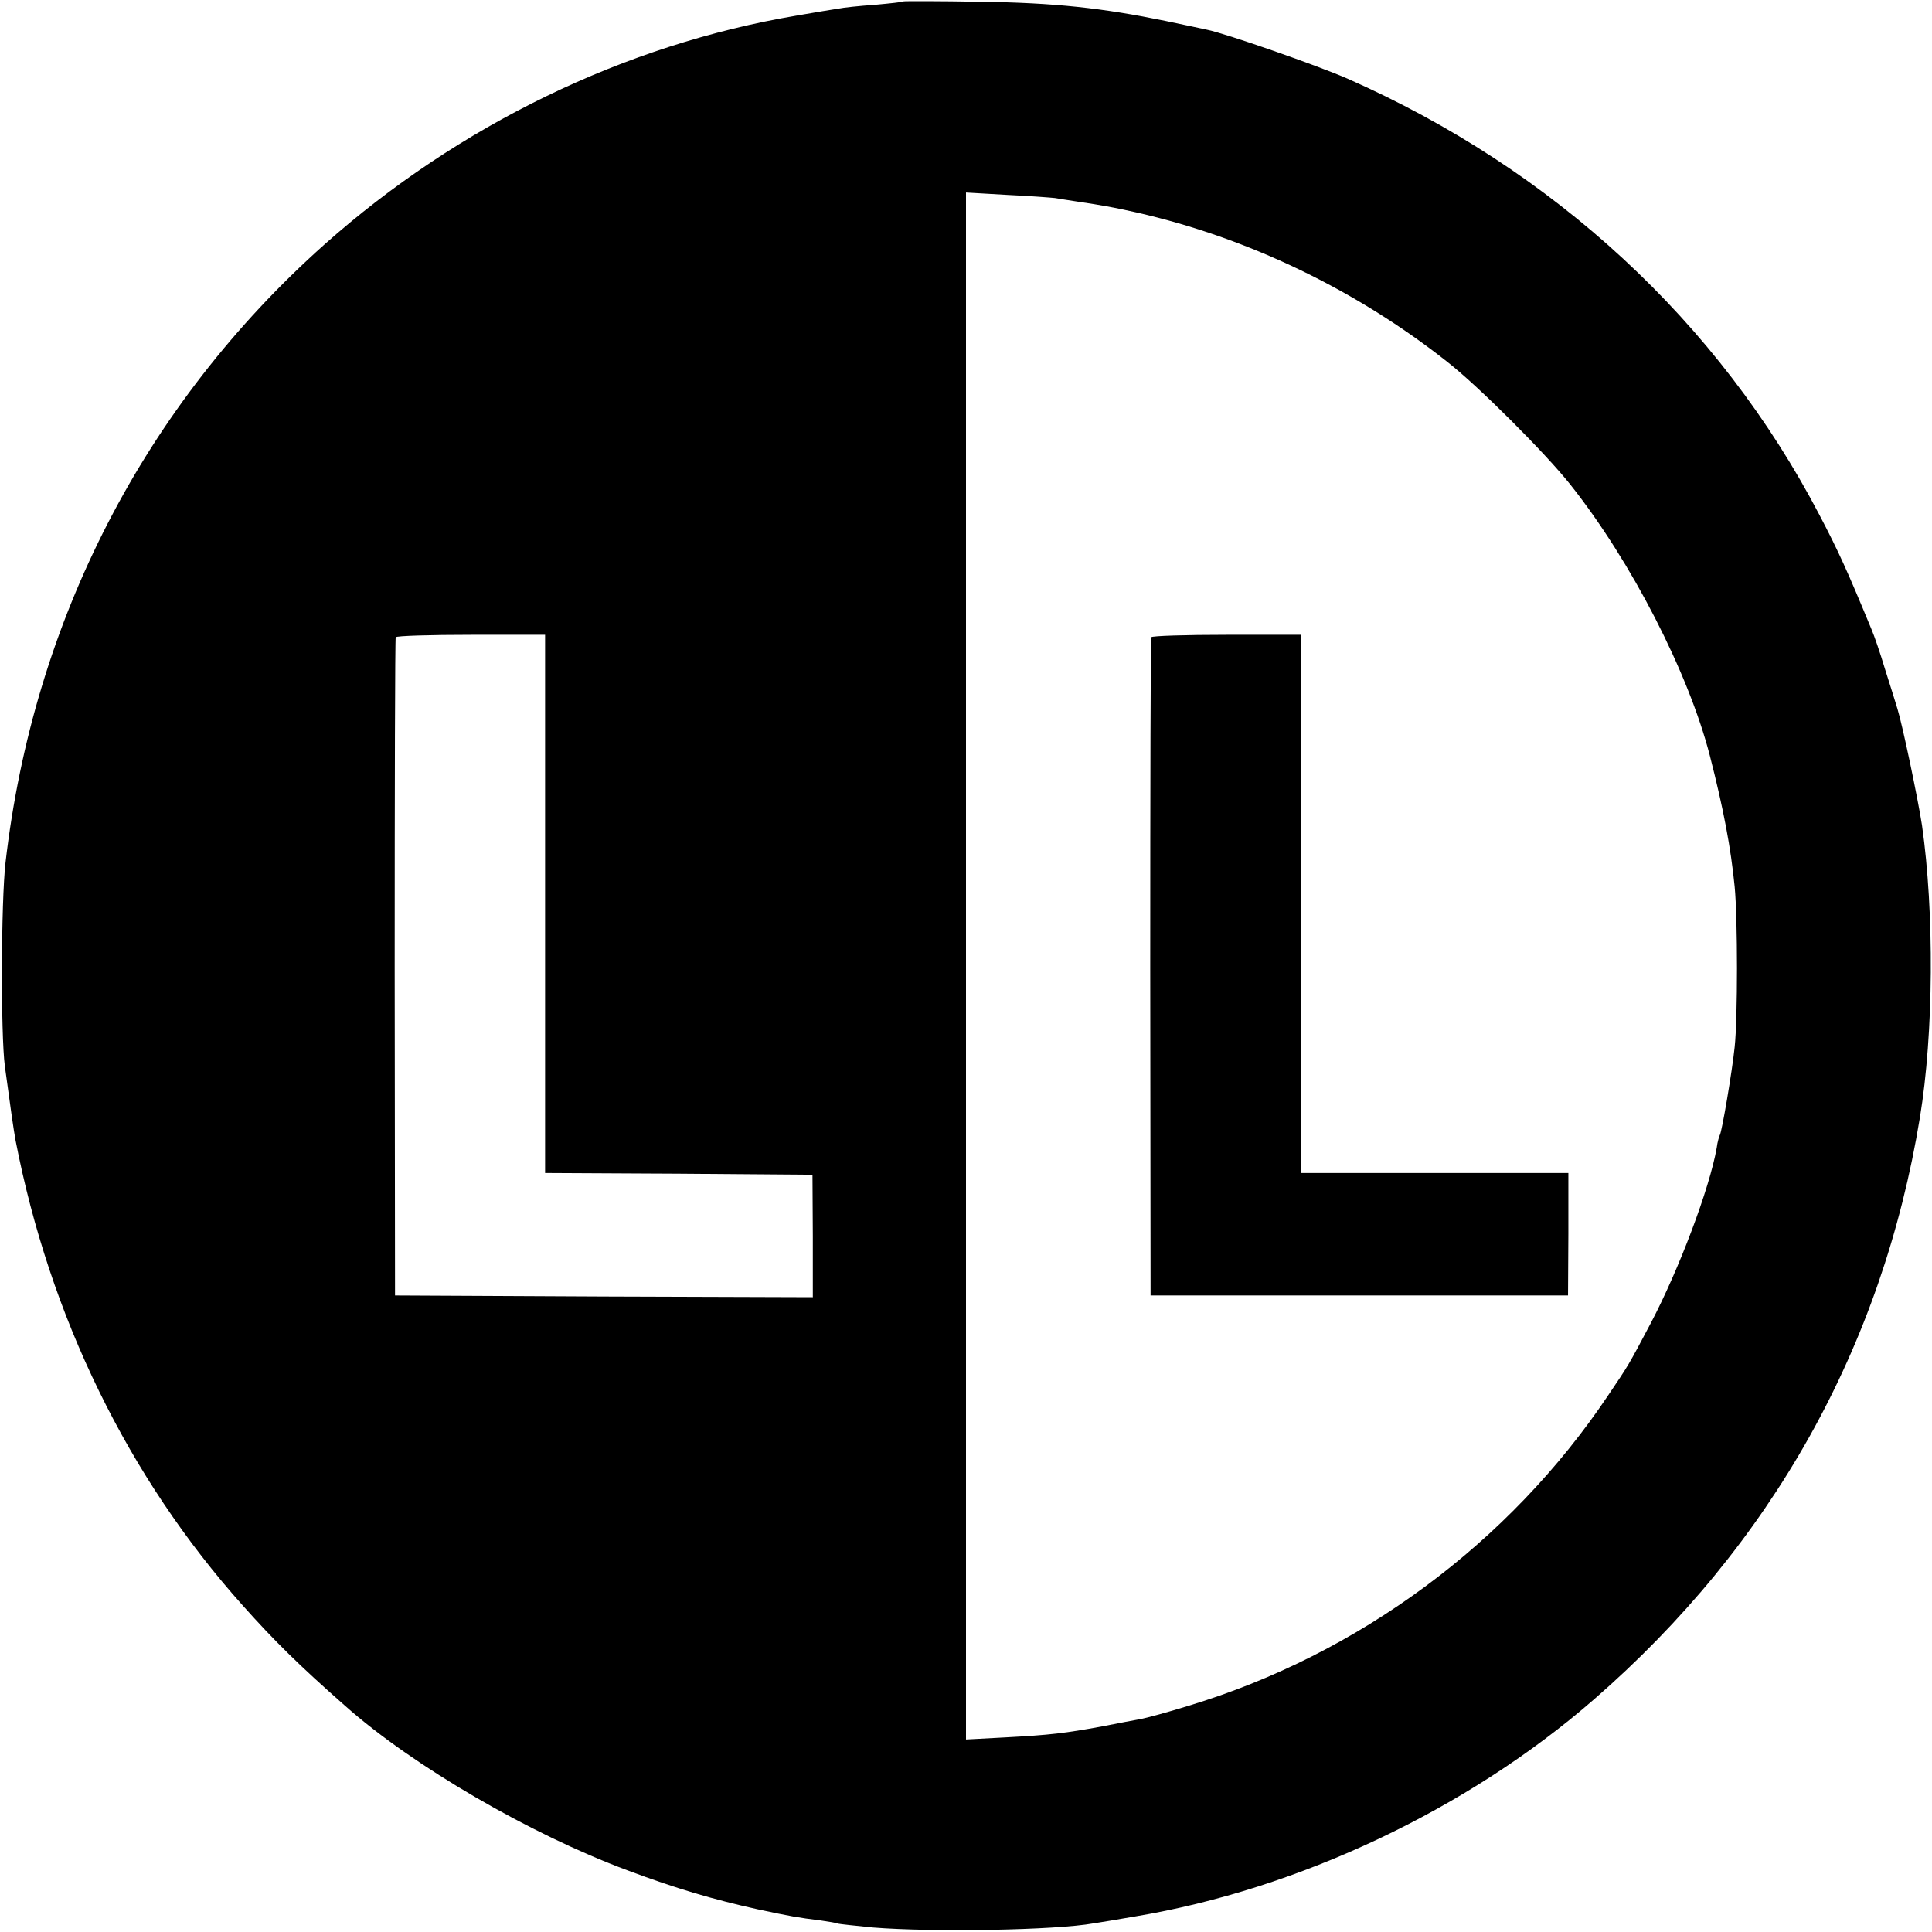
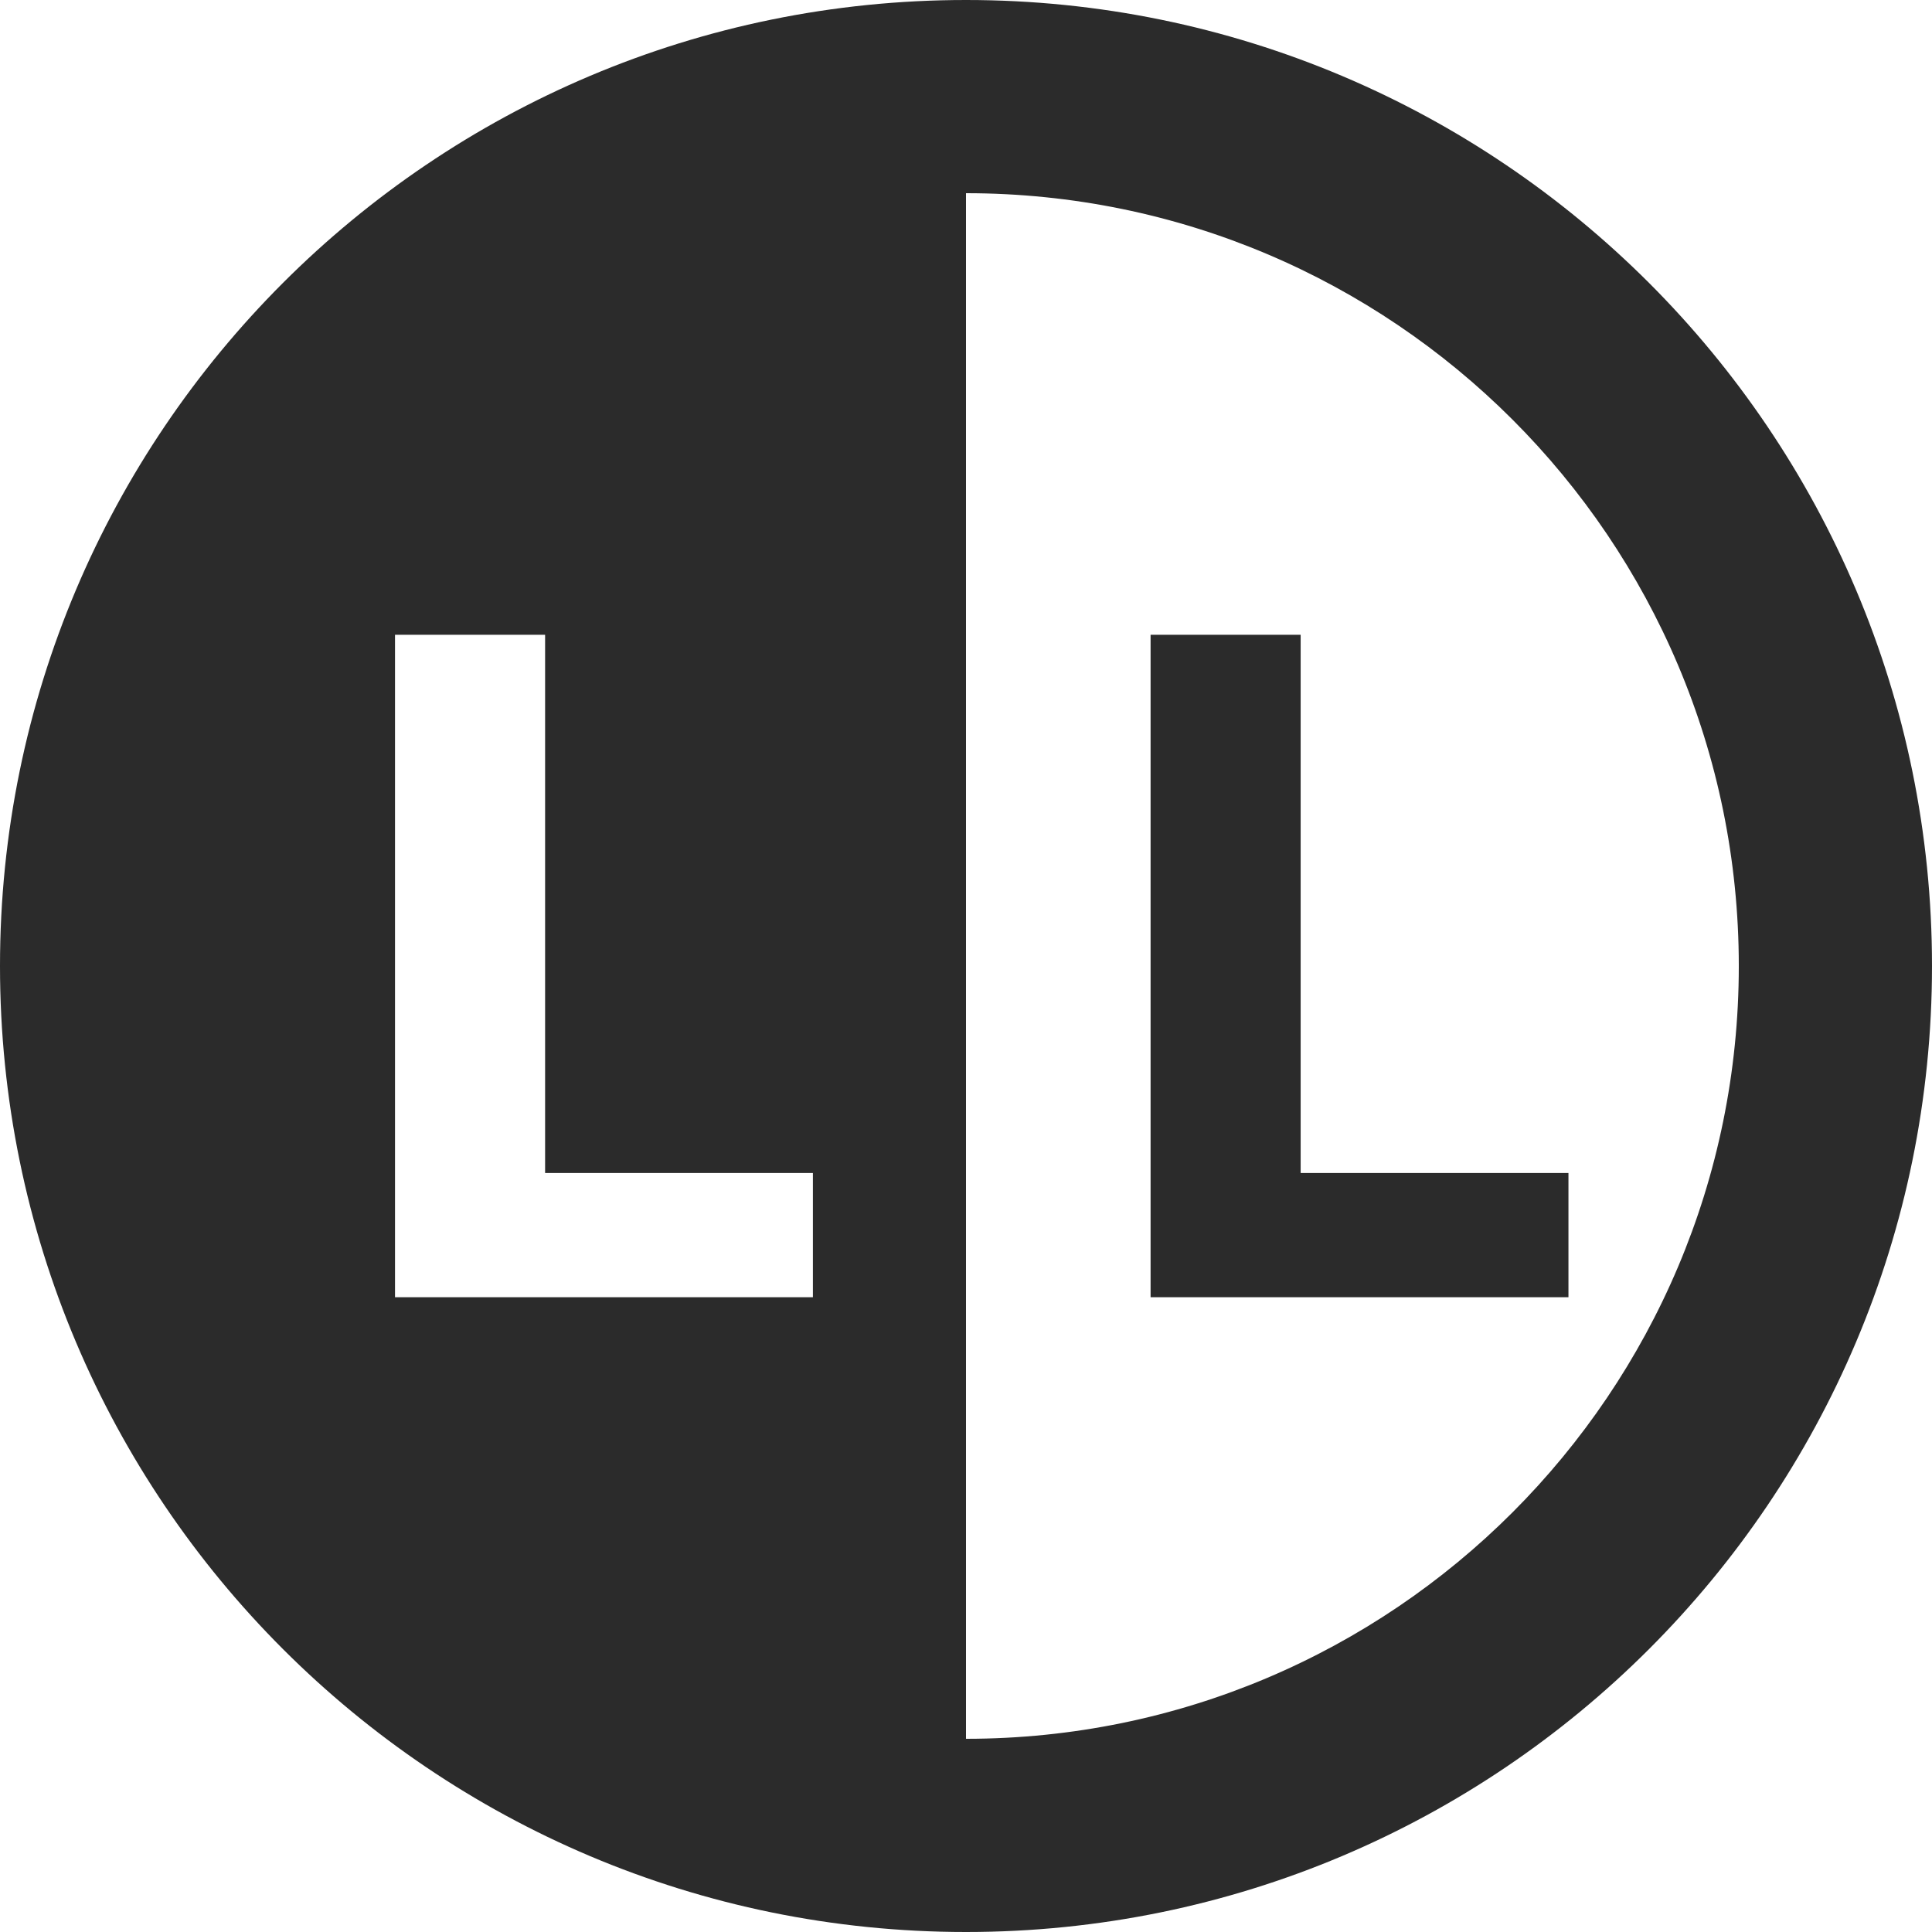
- <svg xmlns="http://www.w3.org/2000/svg" version="1.0" width="560pt" height="560pt" viewBox="0 0 560 560" preserveAspectRatio="xMidYMid meet">
-   <g transform="translate(0,560) scale(0.1,-0.1)" fill="#000000" stroke="none">
-     <path d="M2619 5596 c-2 -2 -40 -6 -84 -10 -44 -3 -91 -8 -105 -11 -14 -2 -68 -11 -120 -20 -499 -84 -981 -318 -1370 -664 -521 -465 -843 -1089 -924 -1791 -13 -114 -14 -497 -2 -590 16 -119 26 -188 31 -215 99 -511 326 -977 659 -1349 92 -103 163 -173 297 -291 196 -174 537 -372 817 -476 144 -54 251 -85 377 -113 98 -21 122 -25 180 -32 28 -4 52 -8 55 -10 4 -1 49 -6 100 -11 175 -14 529 -8 640 12 14 2 68 11 120 20 474 79 965 311 1330 629 515 448 836 1021 945 1687 40 243 42 595 6 847 -12 78 -56 288 -71 337 -5 17 -21 68 -36 115 -14 47 -32 99 -39 115 -71 172 -96 227 -151 332 -292 559 -770 1001 -1368 1265 -84 37 -356 132 -408 142 -13 3 -66 14 -118 25 -185 38 -322 53 -541 56 -119 2 -218 2 -220 1z m439 -570 c10 -2 38 -6 63 -10 80 -12 102 -16 174 -32 321 -73 634 -223 899 -432 90 -70 286 -266 358 -357 177 -223 342 -545 404 -785 40 -156 61 -268 72 -380 9 -92 9 -383 0 -465 -7 -69 -37 -246 -43 -255 -2 -4 -7 -20 -9 -37 -21 -119 -110 -354 -191 -508 -66 -125 -64 -121 -124 -210 -287 -428 -723 -750 -1215 -899 -61 -19 -124 -36 -141 -39 -16 -3 -66 -12 -110 -21 -109 -20 -151 -25 -282 -32 l-113 -6 0 2242 0 2242 121 -7 c66 -3 128 -8 137 -9z m-1478 -2046 l0 -780 388 -2 387 -3 1 -178 0 -177 -605 2 -606 3 -1 950 c0 523 1 953 3 958 2 4 101 7 219 7 l214 0 0 -780z" />
-     <path d="M3337 3753 c-2 -5 -3 -435 -3 -958 l1 -950 605 0 605 0 1 178 0 177 -388 0 -388 0 0 780 0 780 -214 0 c-118 0 -217 -3 -219 -7z" />
-   </g>
+ <svg xmlns="http://www.w3.org/2000/svg" width="30" height="30" viewBox="0 0 70 70">
+   <path fill="#2b2b2b" d="M35,70 C15.67,70 0,54.33 0,35 C0,15.67 15.67,0 35,0 C54.33,0 70,15.67 70,35 C70,54.33 54.33,70 35,70 Z M35,7 L35,63 C50.464,63 63,50.464 63,35 C63,19.536 50.464,7 35,7 Z M29.453,42.5 L19.75,42.5 L19.75,23 L14.312,23 L14.312,47 L29.453,47 L29.453,42.5 Z M56.828,42.5 L56.828,47 L41.688,47 L41.688,23 L47.125,23 L47.125,42.5 L56.828,42.5 Z" />
</svg>
